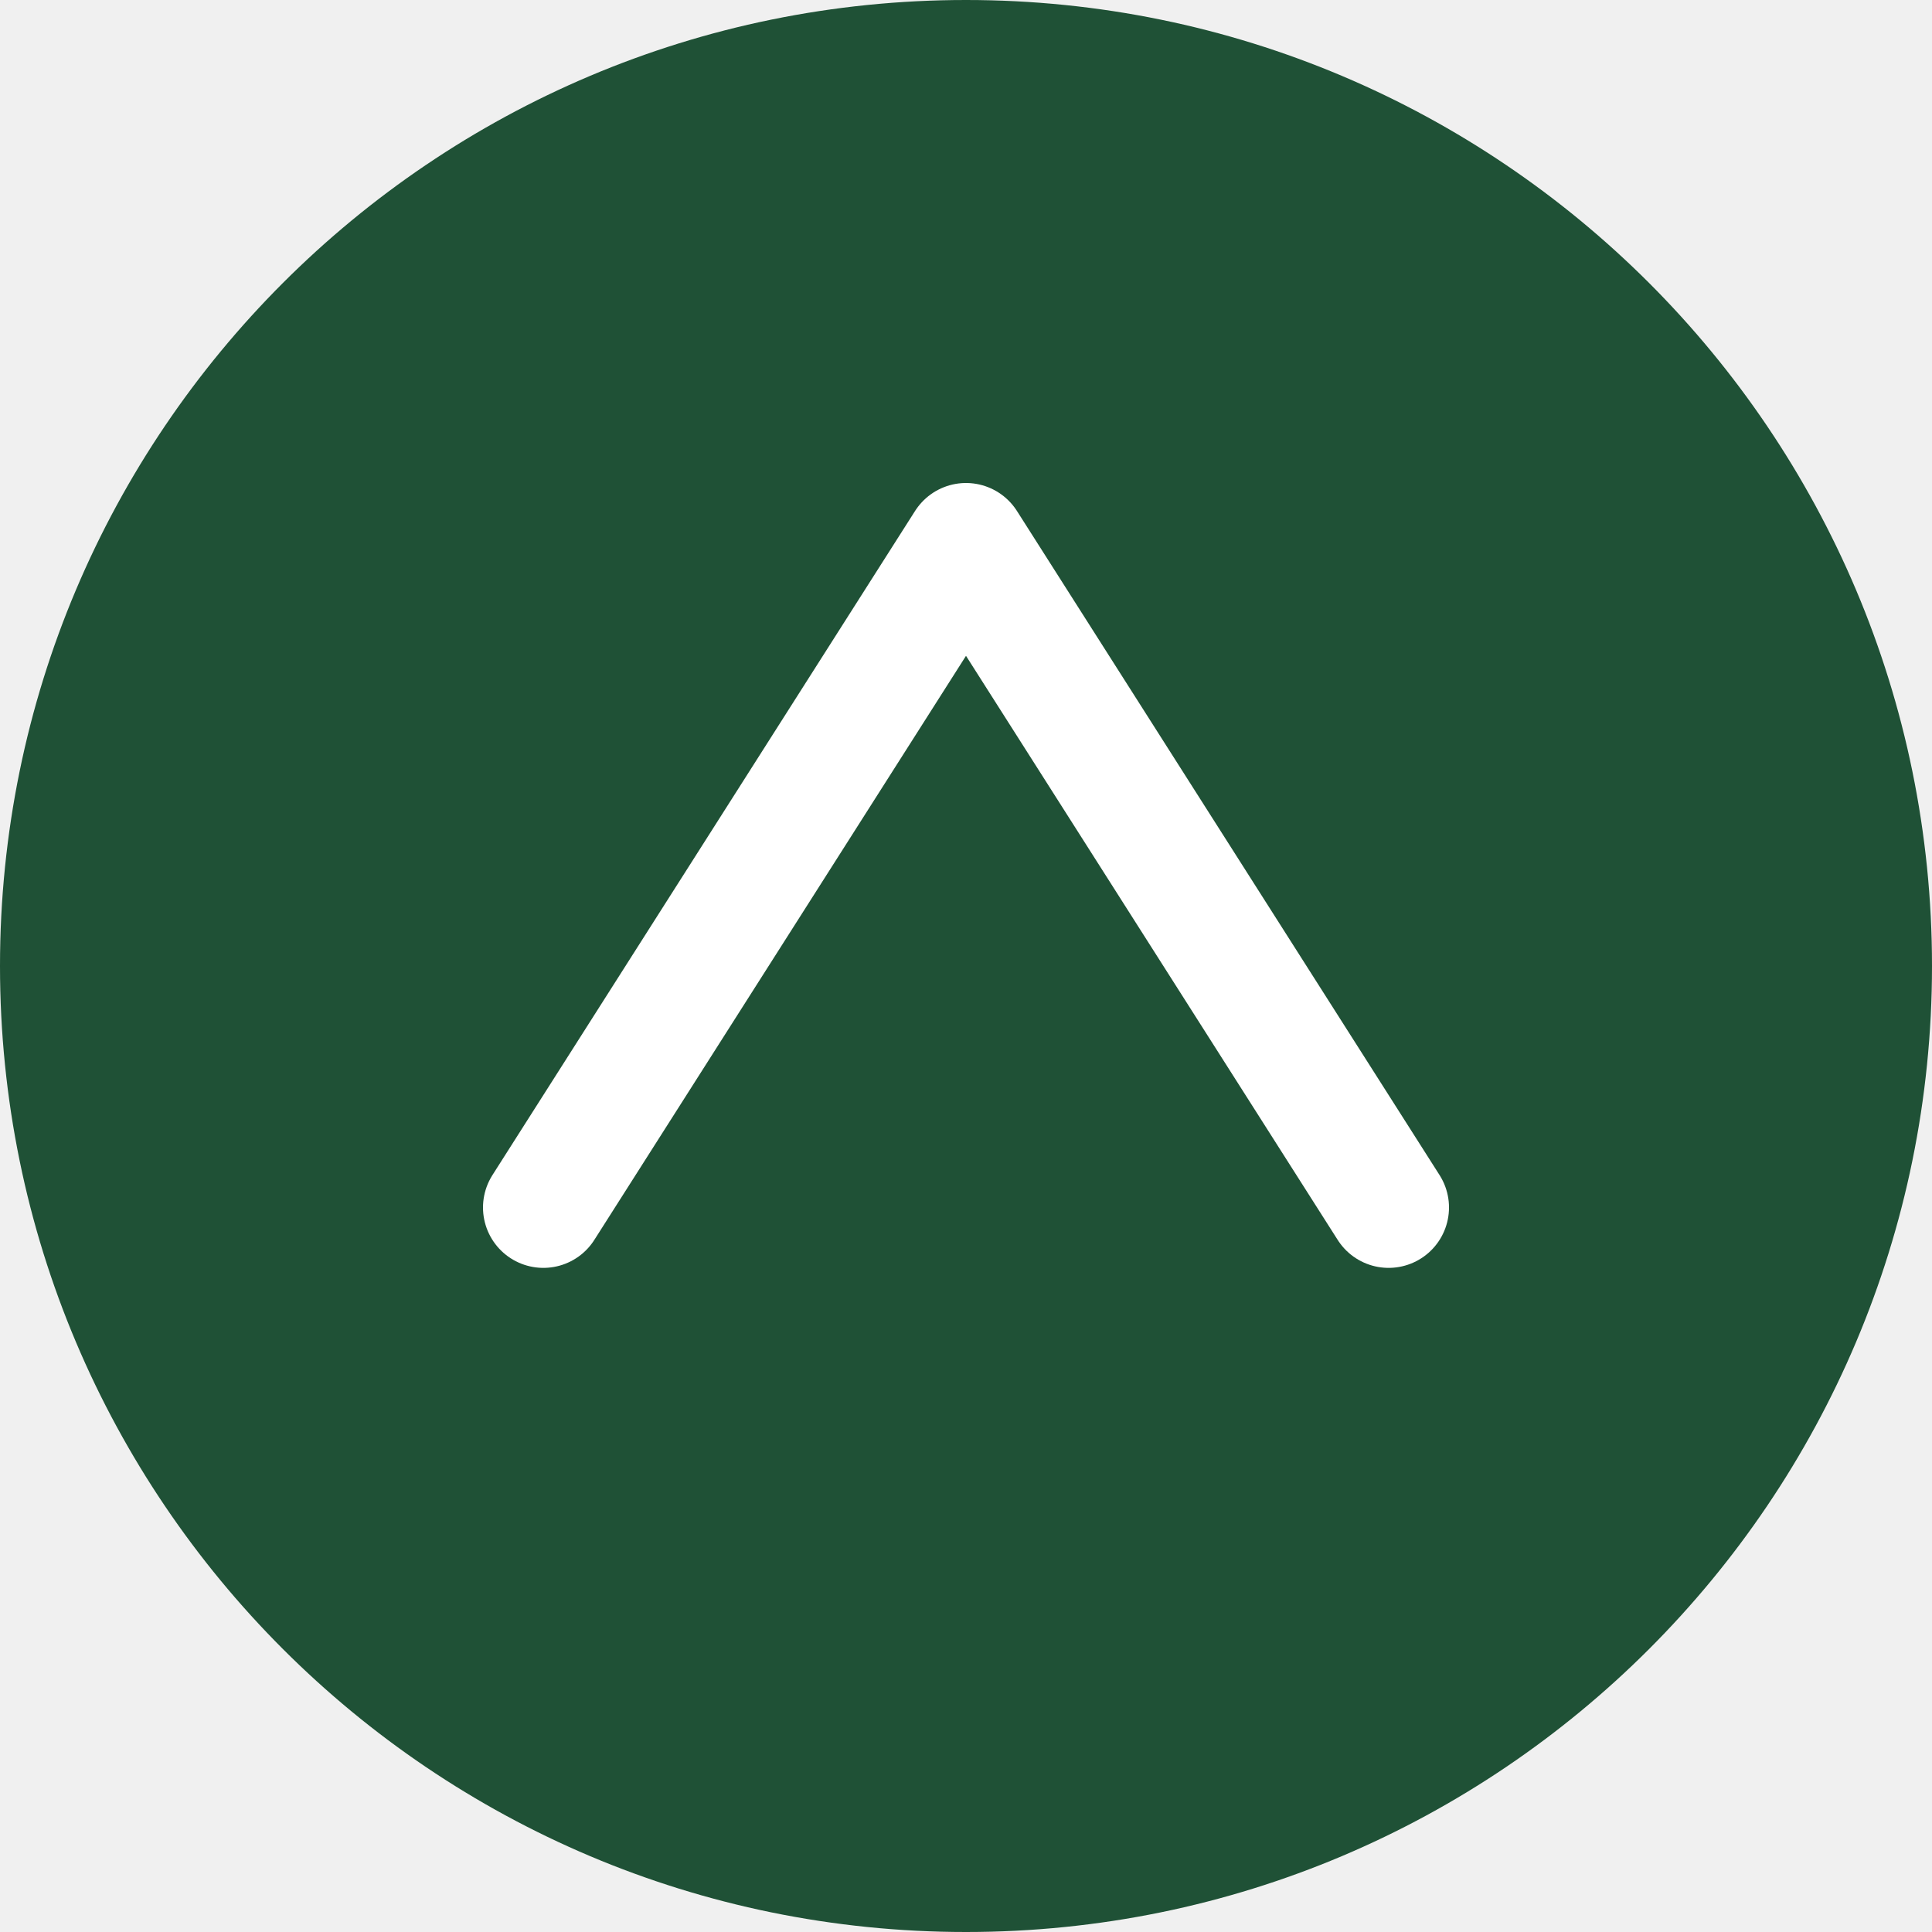
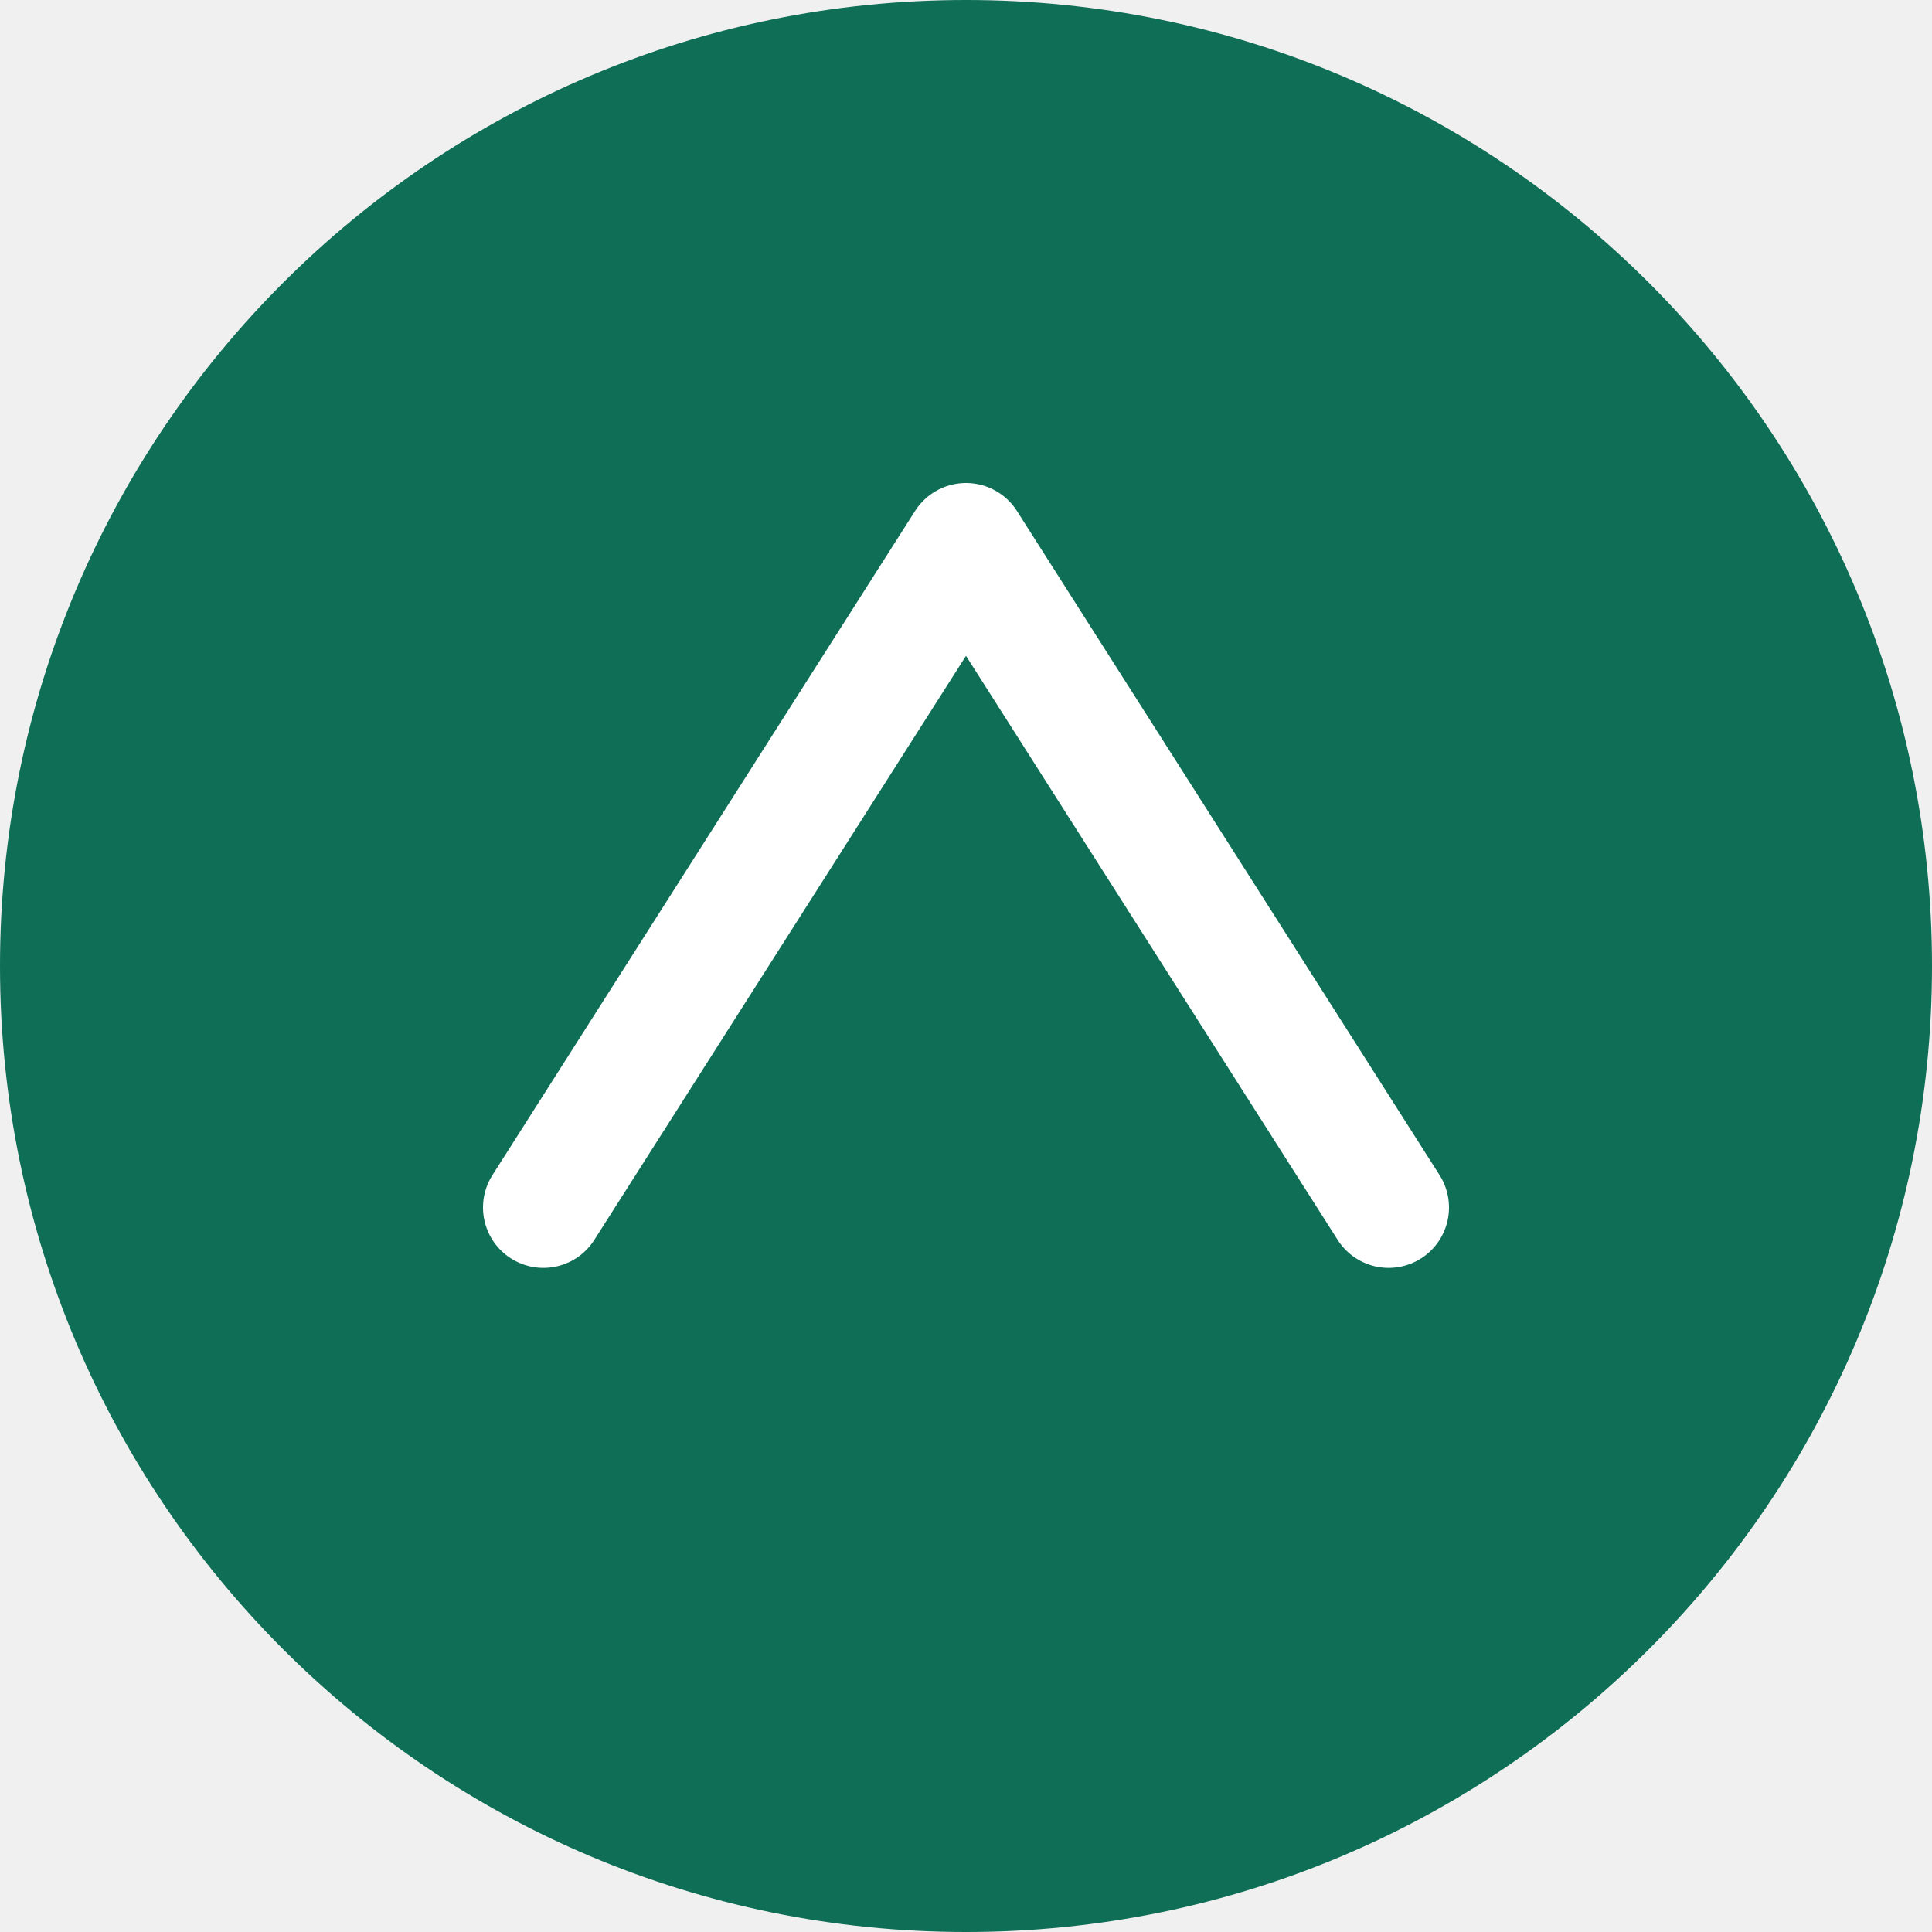
<svg xmlns="http://www.w3.org/2000/svg" width="32" height="32" viewBox="0 0 32 32" fill="none">
-   <circle cx="16" cy="16" r="16" fill="#1F5136" />
+   <circle cx="16" cy="16" r="16" fill="#0F6E56" />
  <path d="M9 20L16 9L23 20" stroke="white" stroke-width="2" stroke-linecap="round" stroke-linejoin="round" />
</svg>
